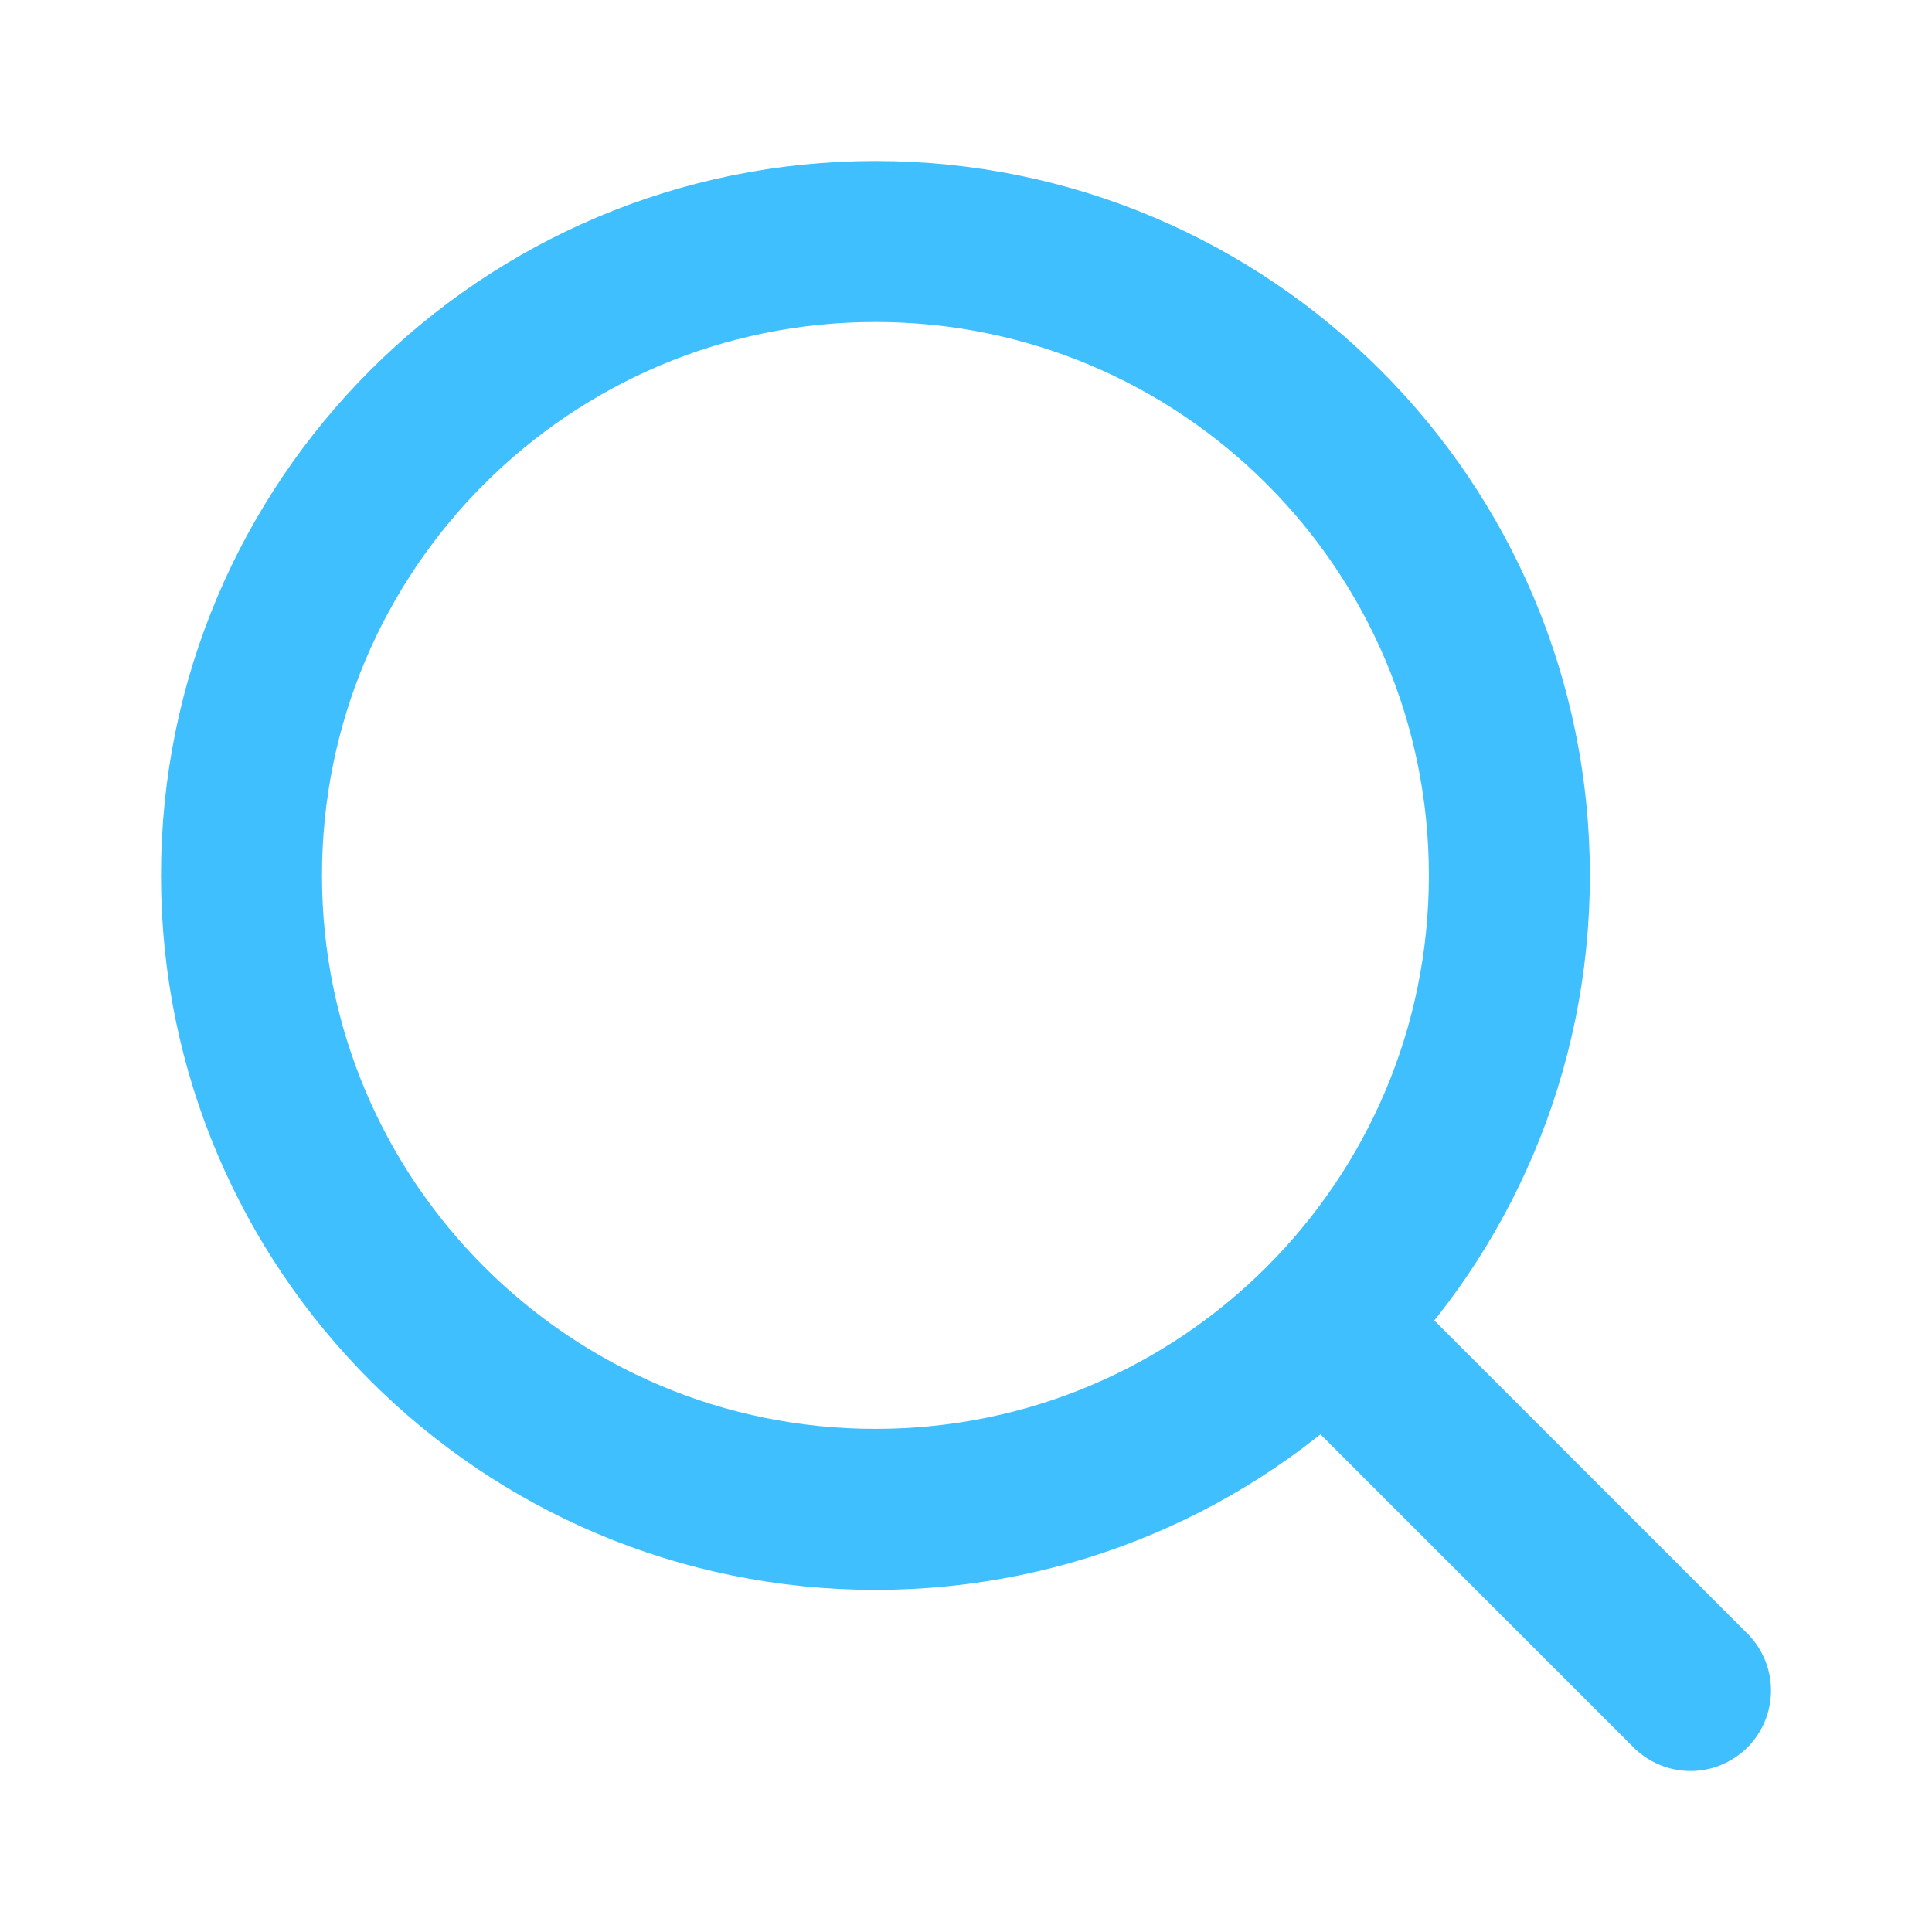
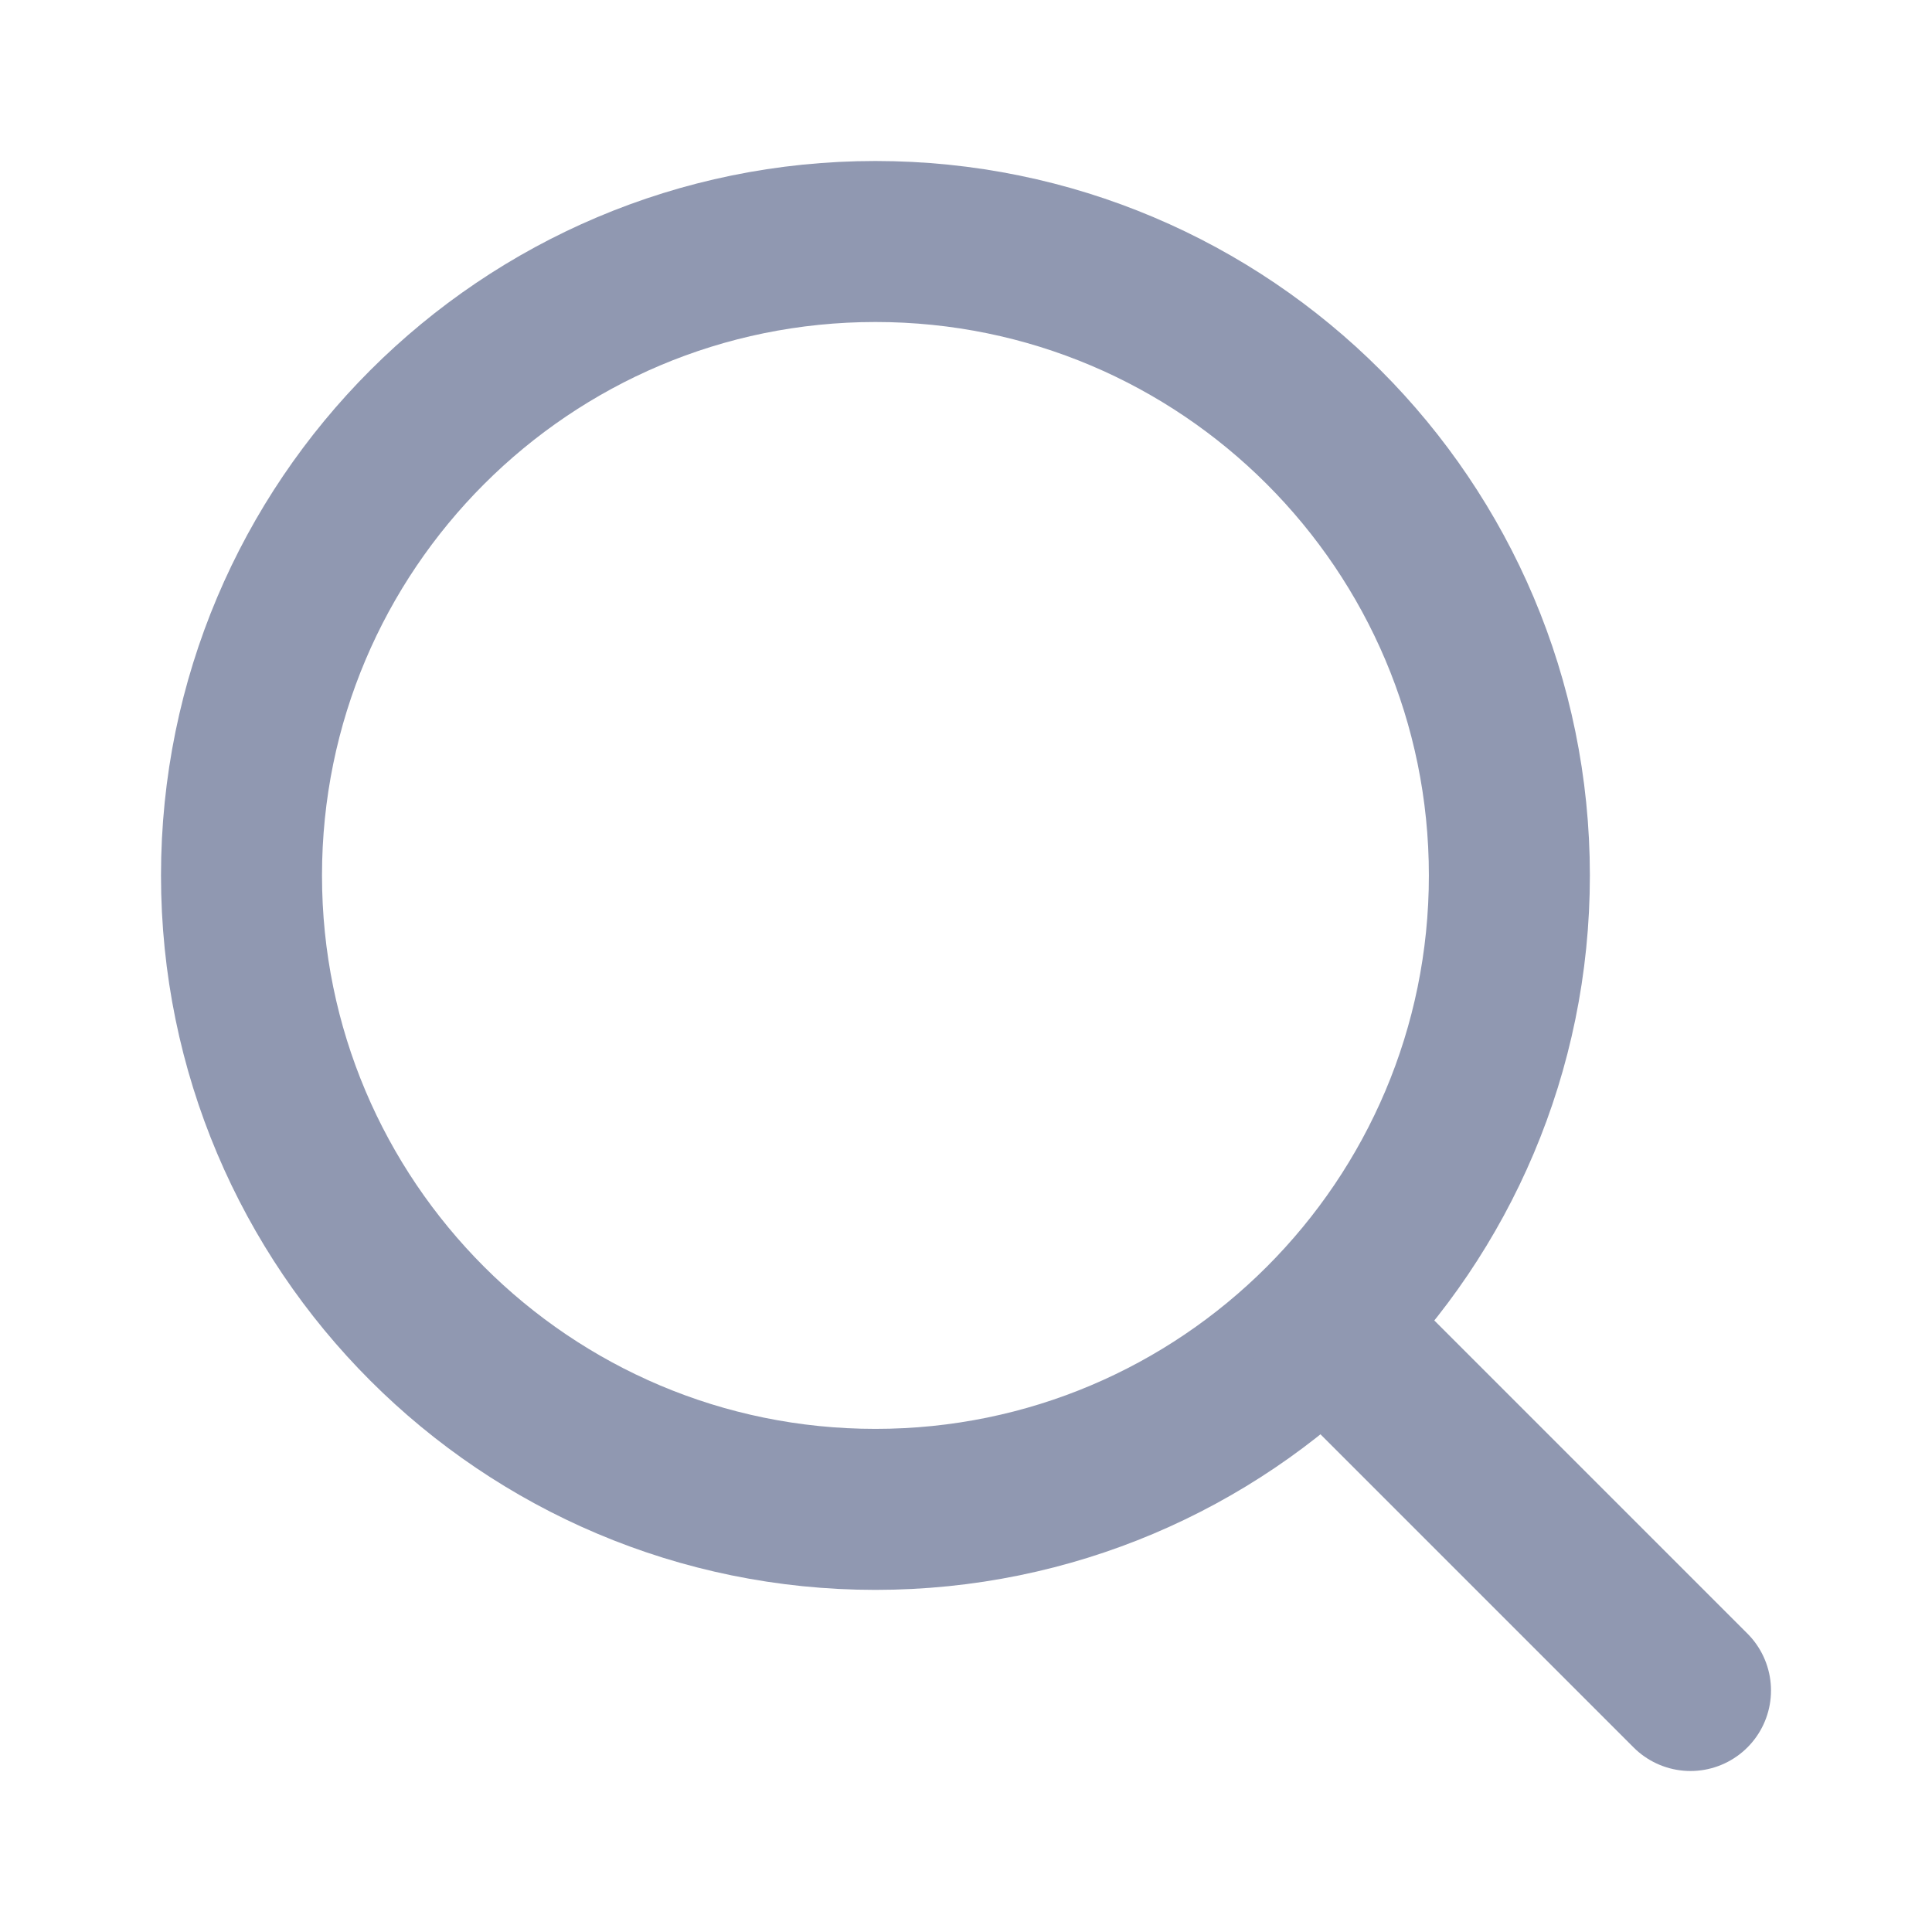
<svg xmlns="http://www.w3.org/2000/svg" width="24" height="24" viewBox="0 0 24 24" fill="none">
-   <path d="M10.875 18.75C15.224 18.75 18.75 15.224 18.75 10.875C18.75 6.526 15.224 3 10.875 3C6.526 3 3 6.526 3 10.875C3 15.224 6.526 18.75 10.875 18.75Z" stroke="#40BFFF" stroke-width="2" stroke-miterlimit="10" />
-   <path d="M16.5 16.5L21 21" stroke="#40BFFF" stroke-width="2" stroke-miterlimit="10" stroke-linecap="round" />
+   <path d="M10.875 18.75C15.224 18.75 18.75 15.224 18.75 10.875C18.75 6.526 15.224 3 10.875 3C6.526 3 3 6.526 3 10.875C3 15.224 6.526 18.75 10.875 18.75Z" stroke="#9098B1" stroke-width="2" stroke-miterlimit="10" />
+   <path d="M16.5 16.5L21 21" stroke="#9098B1" stroke-width="2" stroke-miterlimit="10" stroke-linecap="round" />
</svg>
